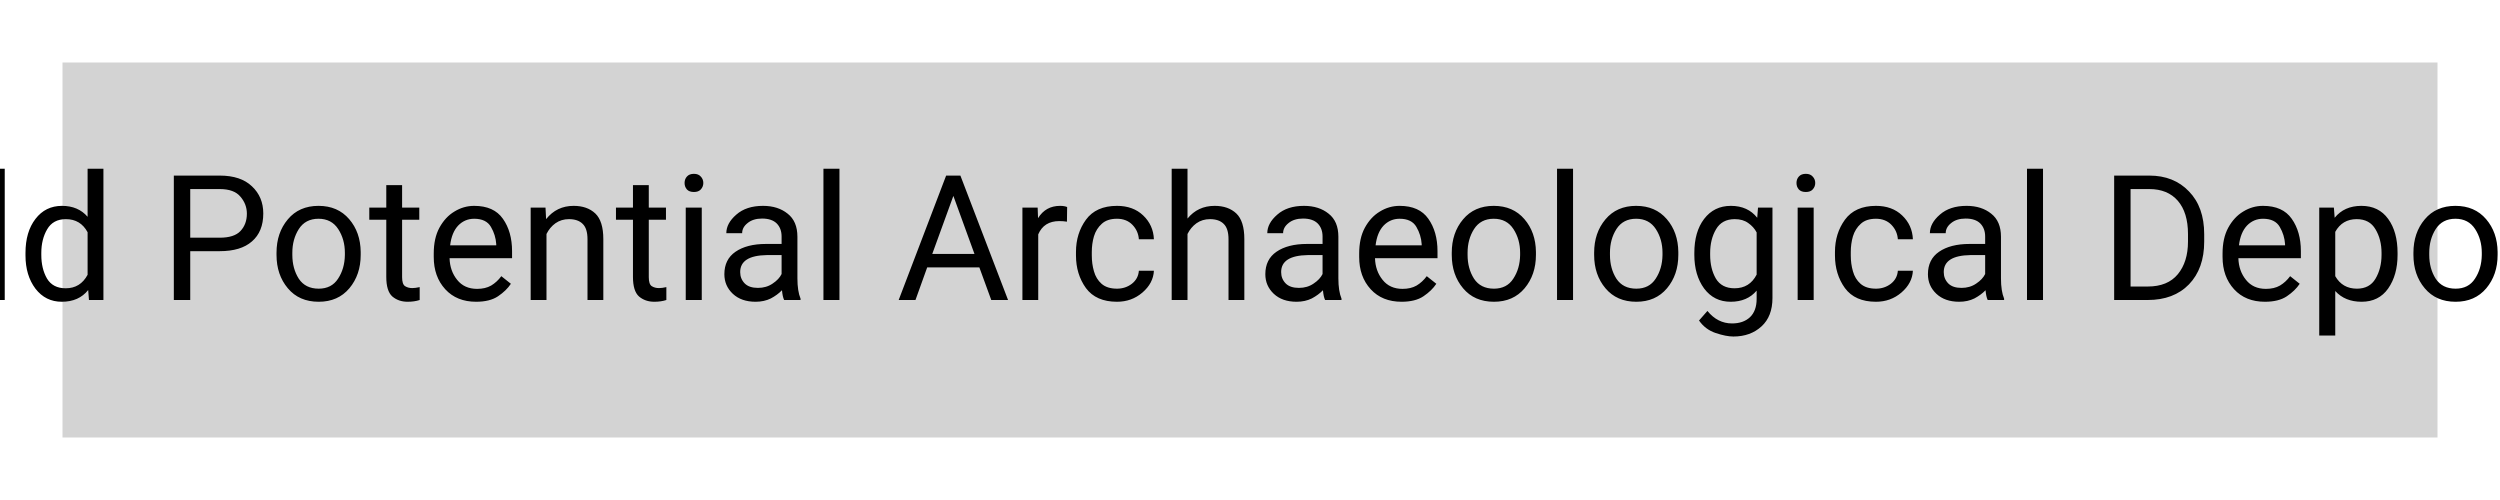
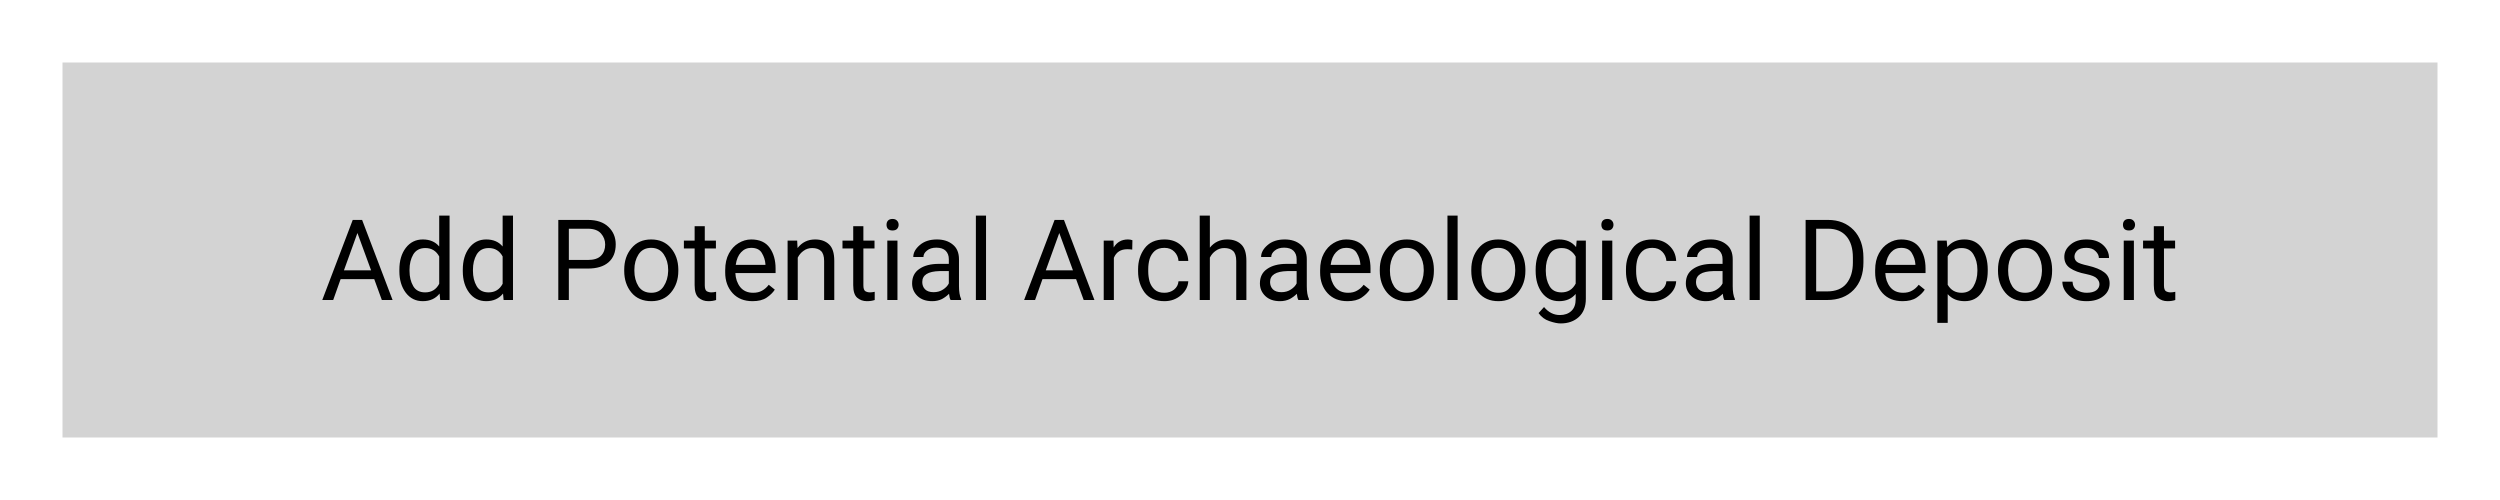
<svg xmlns="http://www.w3.org/2000/svg" width="200" height="40" version="1.1">
  <style>
@font-face {
    font-family: 'Roboto';
    src: url('/usr/share/fonts/truetype/roboto/Roboto.ttf') format('truetype');
    font-weight: normal;
    font-style: normal;
}

</style>
  <rect x="0" y="0" width="200" height="40" fill="white" stroke-width="0" />
  <path d="M 5 5 L 195 5 L 195 35 L 5 35 Z" fill="lightgray" />
-   <text x="100" y="24" font-family="Roboto" font-size="14" fill="black" text-anchor="middle"> Add Potential Archaeological Deposit </text>
+   <text x="100" y="24" font-family="Roboto" font-size="9" fill="black" text-anchor="middle"> Add Potential Archaeological Deposit </text>

fill lightgray
stroke lightgray

polyline 5,5 195,5 195,75 5,75


stroke-width 0
stroke-opacity 0


fill black
stroke black
stroke-width 0
stroke-opacity 0


font-size 20
gravity center
text 0,0 "Add Potential Archaeological Deposit"

</svg>
